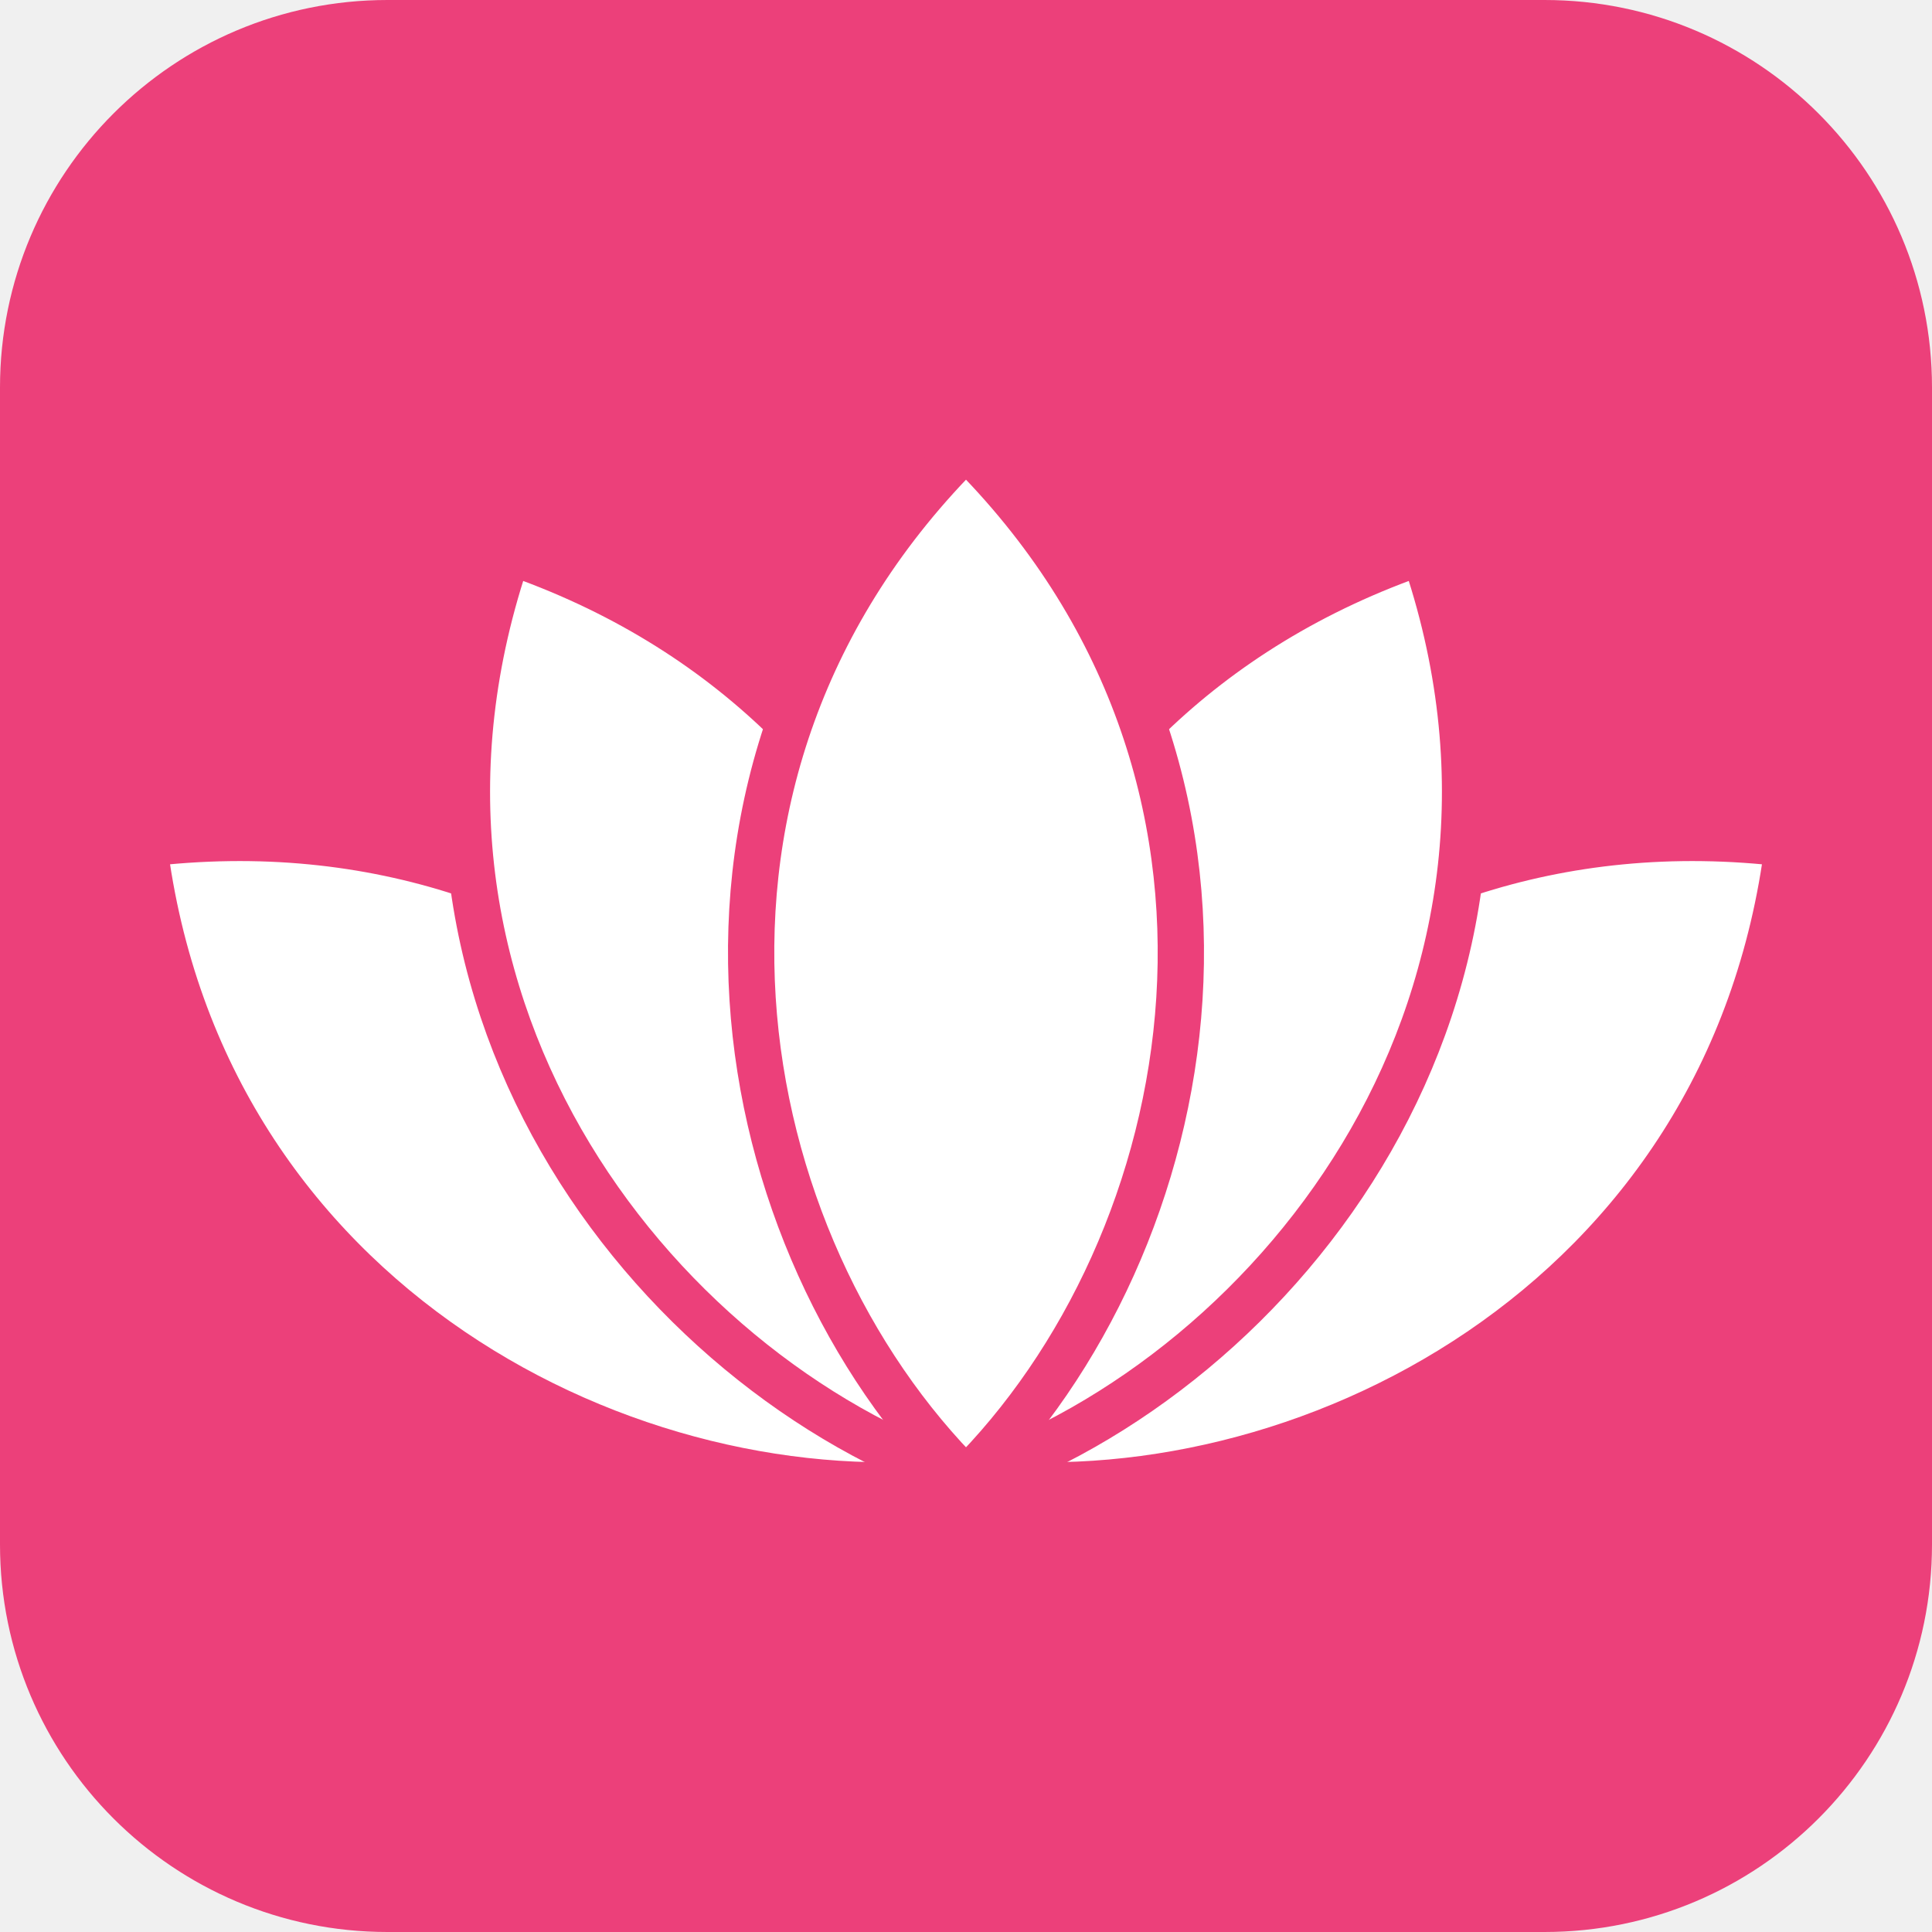
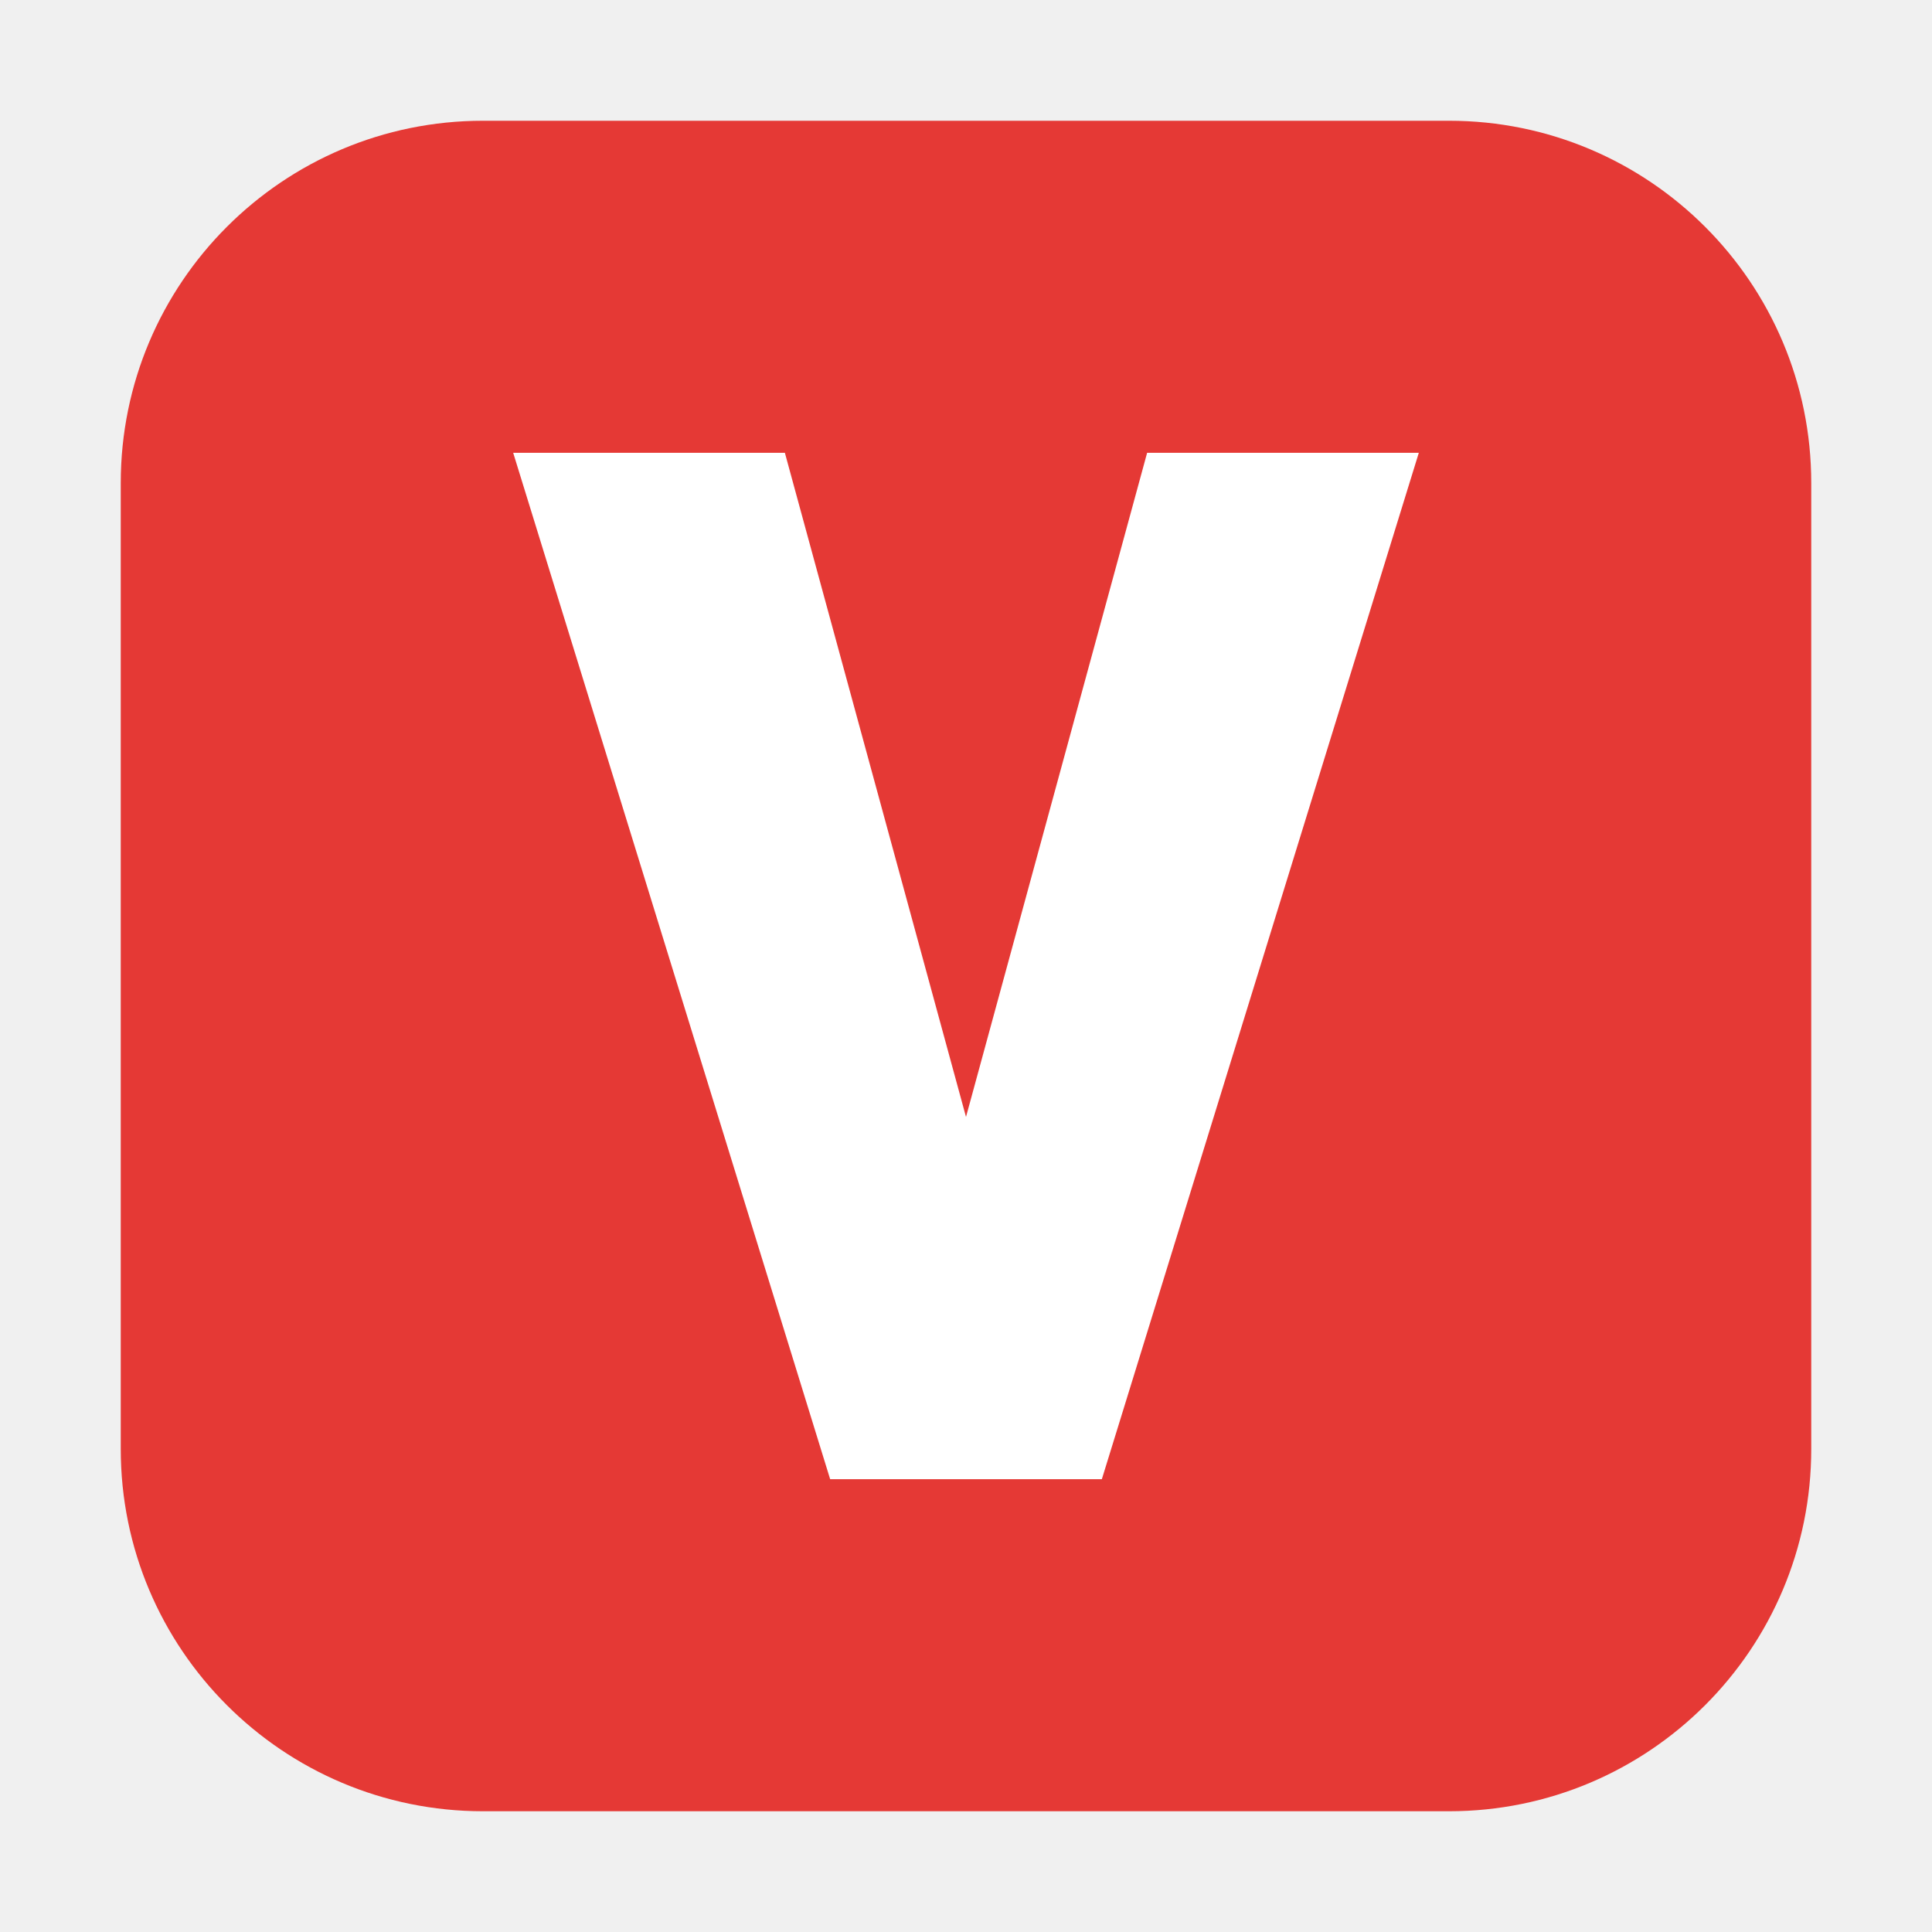
- <svg xmlns="http://www.w3.org/2000/svg" width="16" height="16" viewBox="0 0 16 16" version="1.1" id="svg5">
-   <defs id="defs5" />
-   <rect style="fill:#ec407a;fill-opacity:1;stroke:#ec407a;stroke-width:0.39;stroke-linecap:round;stroke-linejoin:bevel;stroke-opacity:1;paint-order:stroke markers fill" id="rect1" width="15.61" height="15.61" x="0.195" y="0.195" ry="3.014" />
-   <g transform="matrix(0.3927355,0,0,0.3891006,-1.425653,-1.358462)" id="VNKey">
-     <path d="m 24,35 c -5,-5 -7,-15 0,-22 7,7 5,17 0,22" fill="#ffffff" stroke="#c2185b" stroke-width="1" transform="rotate(-52,24,35)" id="path1" style="stroke:#ec407a;stroke-width:0.976;stroke-linecap:round;stroke-linejoin:round;stroke-dasharray:none;stroke-opacity:1" />
-     <path d="m 24,35 c -5,-5 -7,-15 0,-22 7,7 5,17 0,22" fill="#ffffff" stroke="#c2185b" stroke-width="1" transform="rotate(52,24,35)" id="path2" style="stroke:#ec407a;stroke-width:0.976;stroke-linecap:round;stroke-linejoin:round;stroke-dasharray:none;stroke-opacity:1" />
-     <path d="m 24,35 c -5,-5 -7,-15 0,-22 7,7 5,17 0,22" fill="#ffffff" stroke="#c2185b" stroke-width="1" transform="rotate(-26,24,35)" id="path3" style="stroke:#ec407a;stroke-width:0.976;stroke-linecap:round;stroke-linejoin:round;stroke-dasharray:none;stroke-opacity:1" />
-     <path d="m 24,35 c -5,-5 -7,-15 0,-22 7,7 5,17 0,22" fill="#ffffff" stroke="#c2185b" stroke-width="1" transform="rotate(26,24,35)" id="path4" style="stroke:#ec407a;stroke-width:0.976;stroke-linecap:round;stroke-linejoin:round;stroke-dasharray:none;stroke-opacity:1" />
-     <path d="m 24,35 c -5,-5 -7,-15 0,-22 7,7 5,17 0,22" fill="#ffffff" stroke="#c2185b" stroke-width="1" id="path5" style="stroke:#ec407a;stroke-width:0.976;stroke-linecap:round;stroke-linejoin:round;stroke-dasharray:none;stroke-opacity:1" />
-   </g>
+ <svg xmlns="http://www.w3.org/2000/svg" width="64" height="64" viewBox="0 0 64 64">
+   <rect x="4" y="4" width="56" height="56" rx="12" fill="#E53935" />
+   <polygon points="17,15 26,15 32,37 38,15 47,15 36.5,49 27.5,49" fill="#ffffff" />
</svg>
